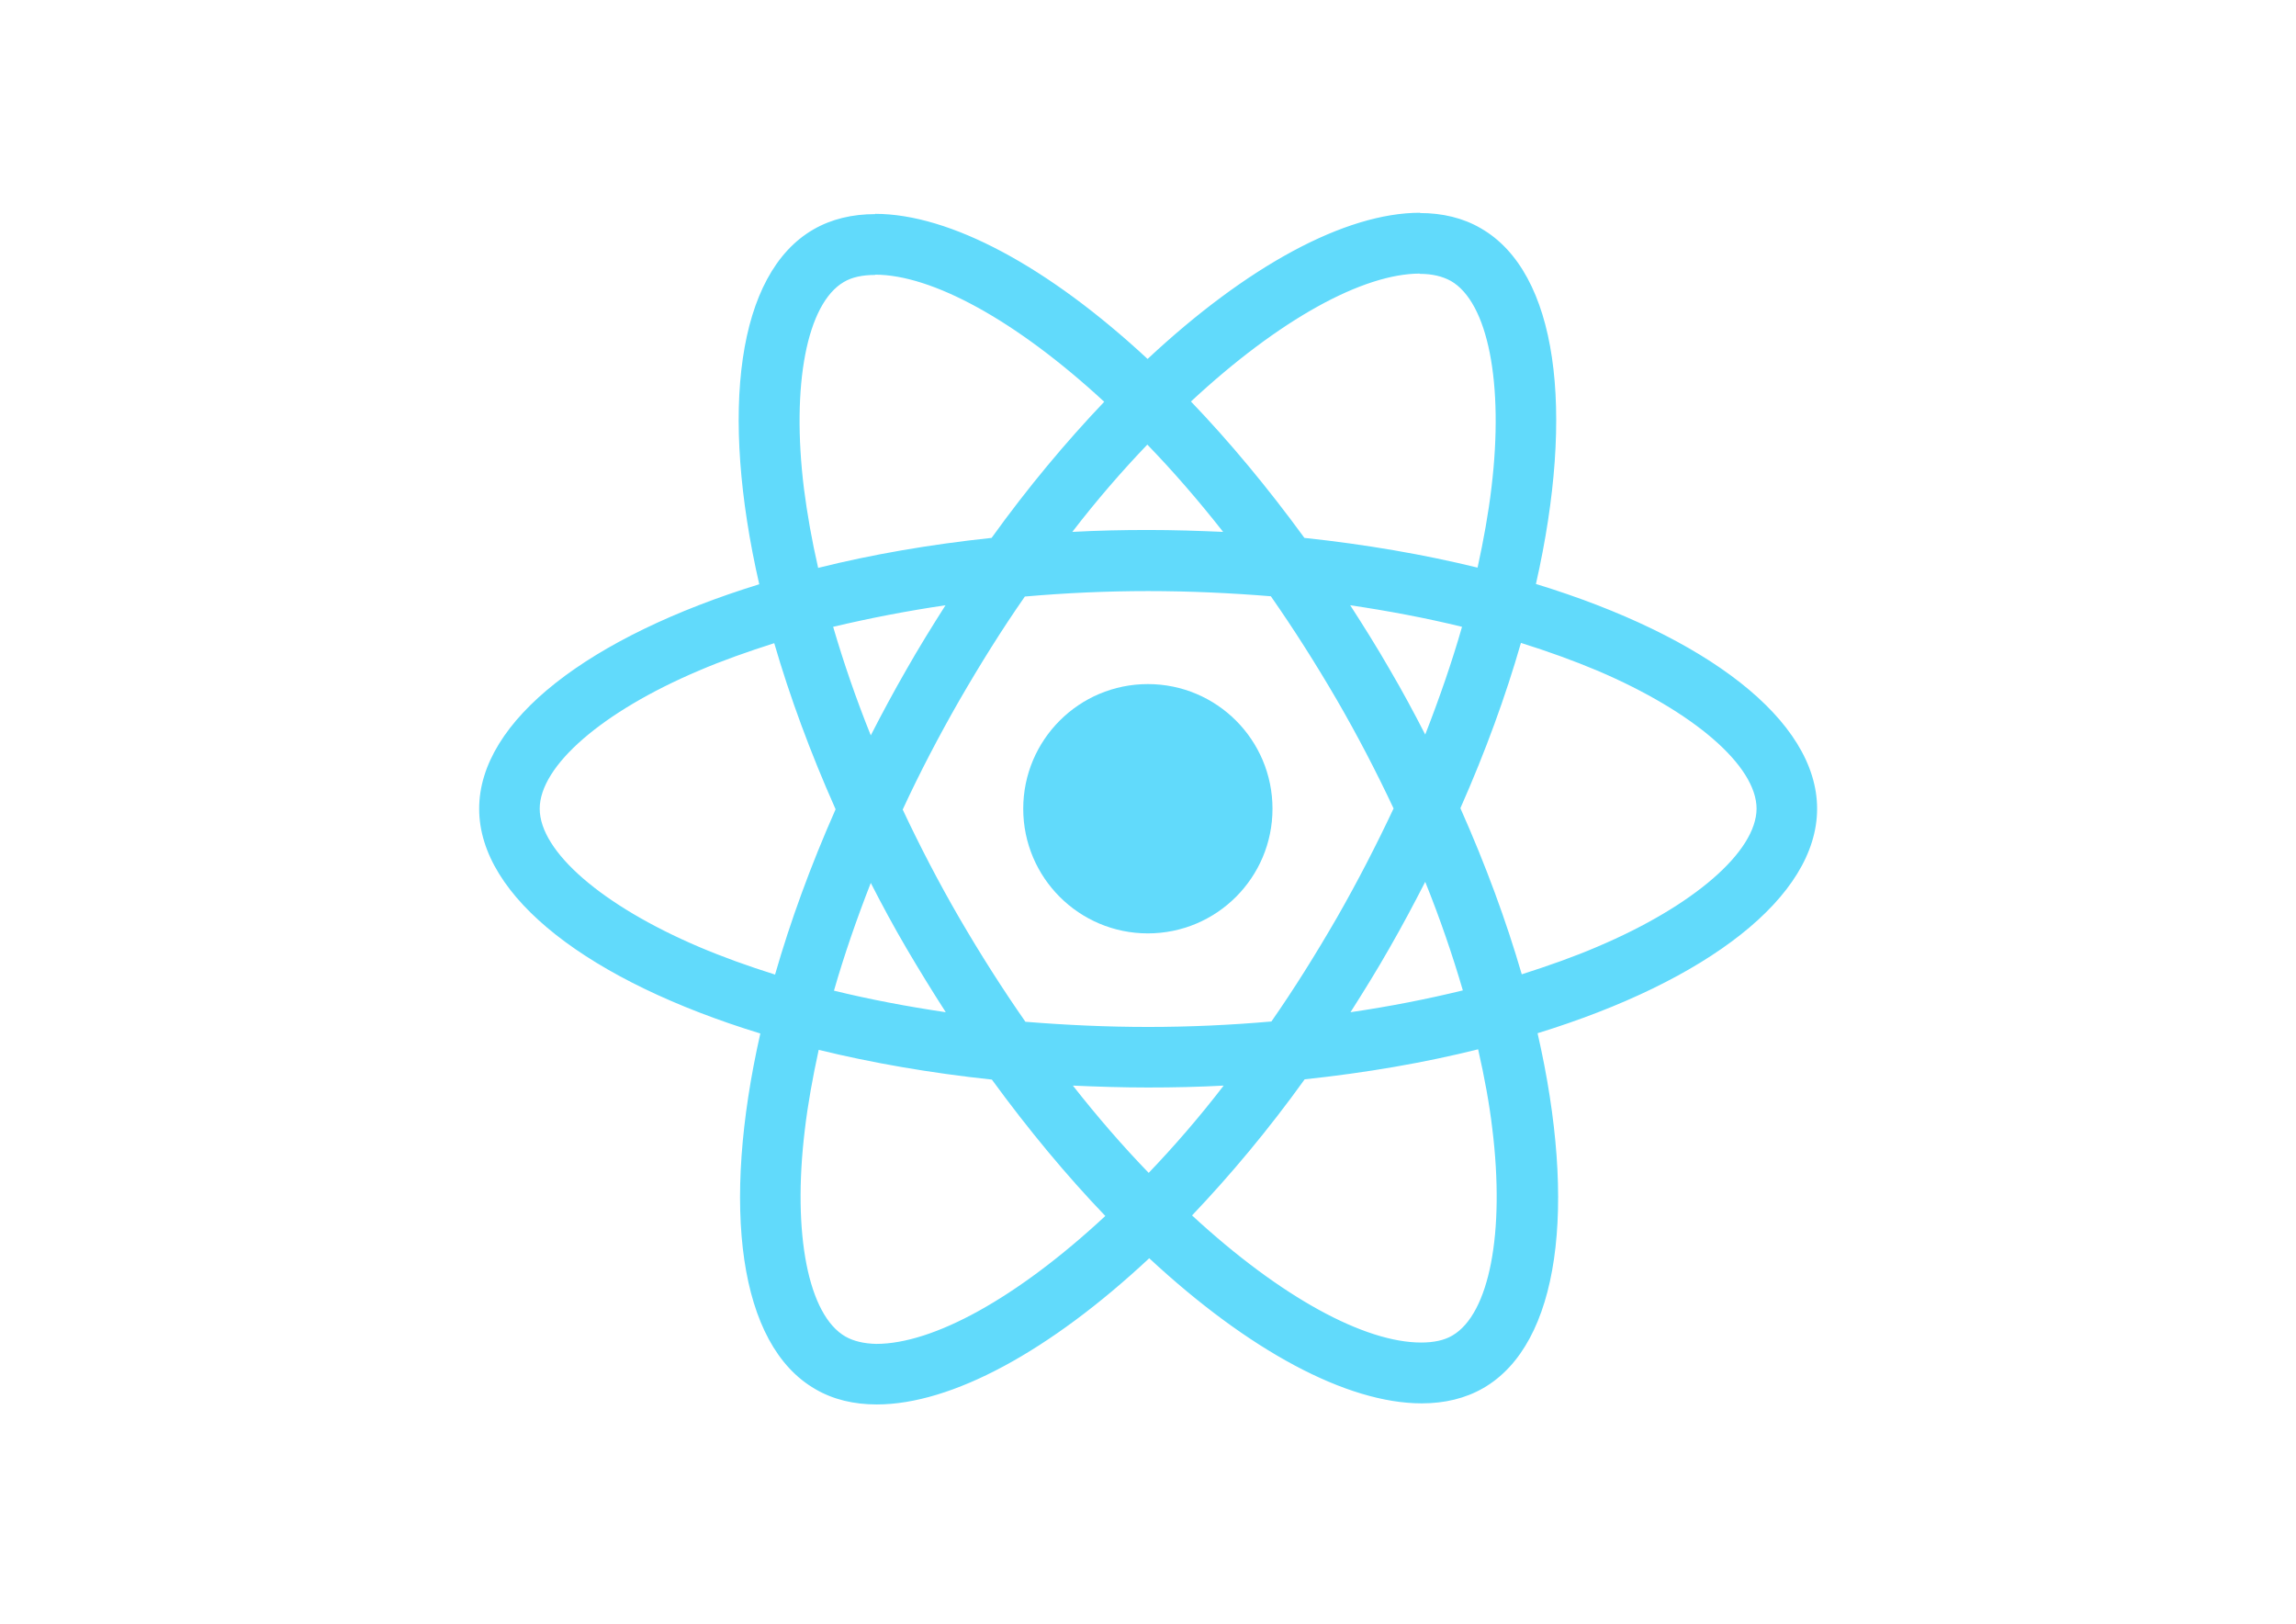
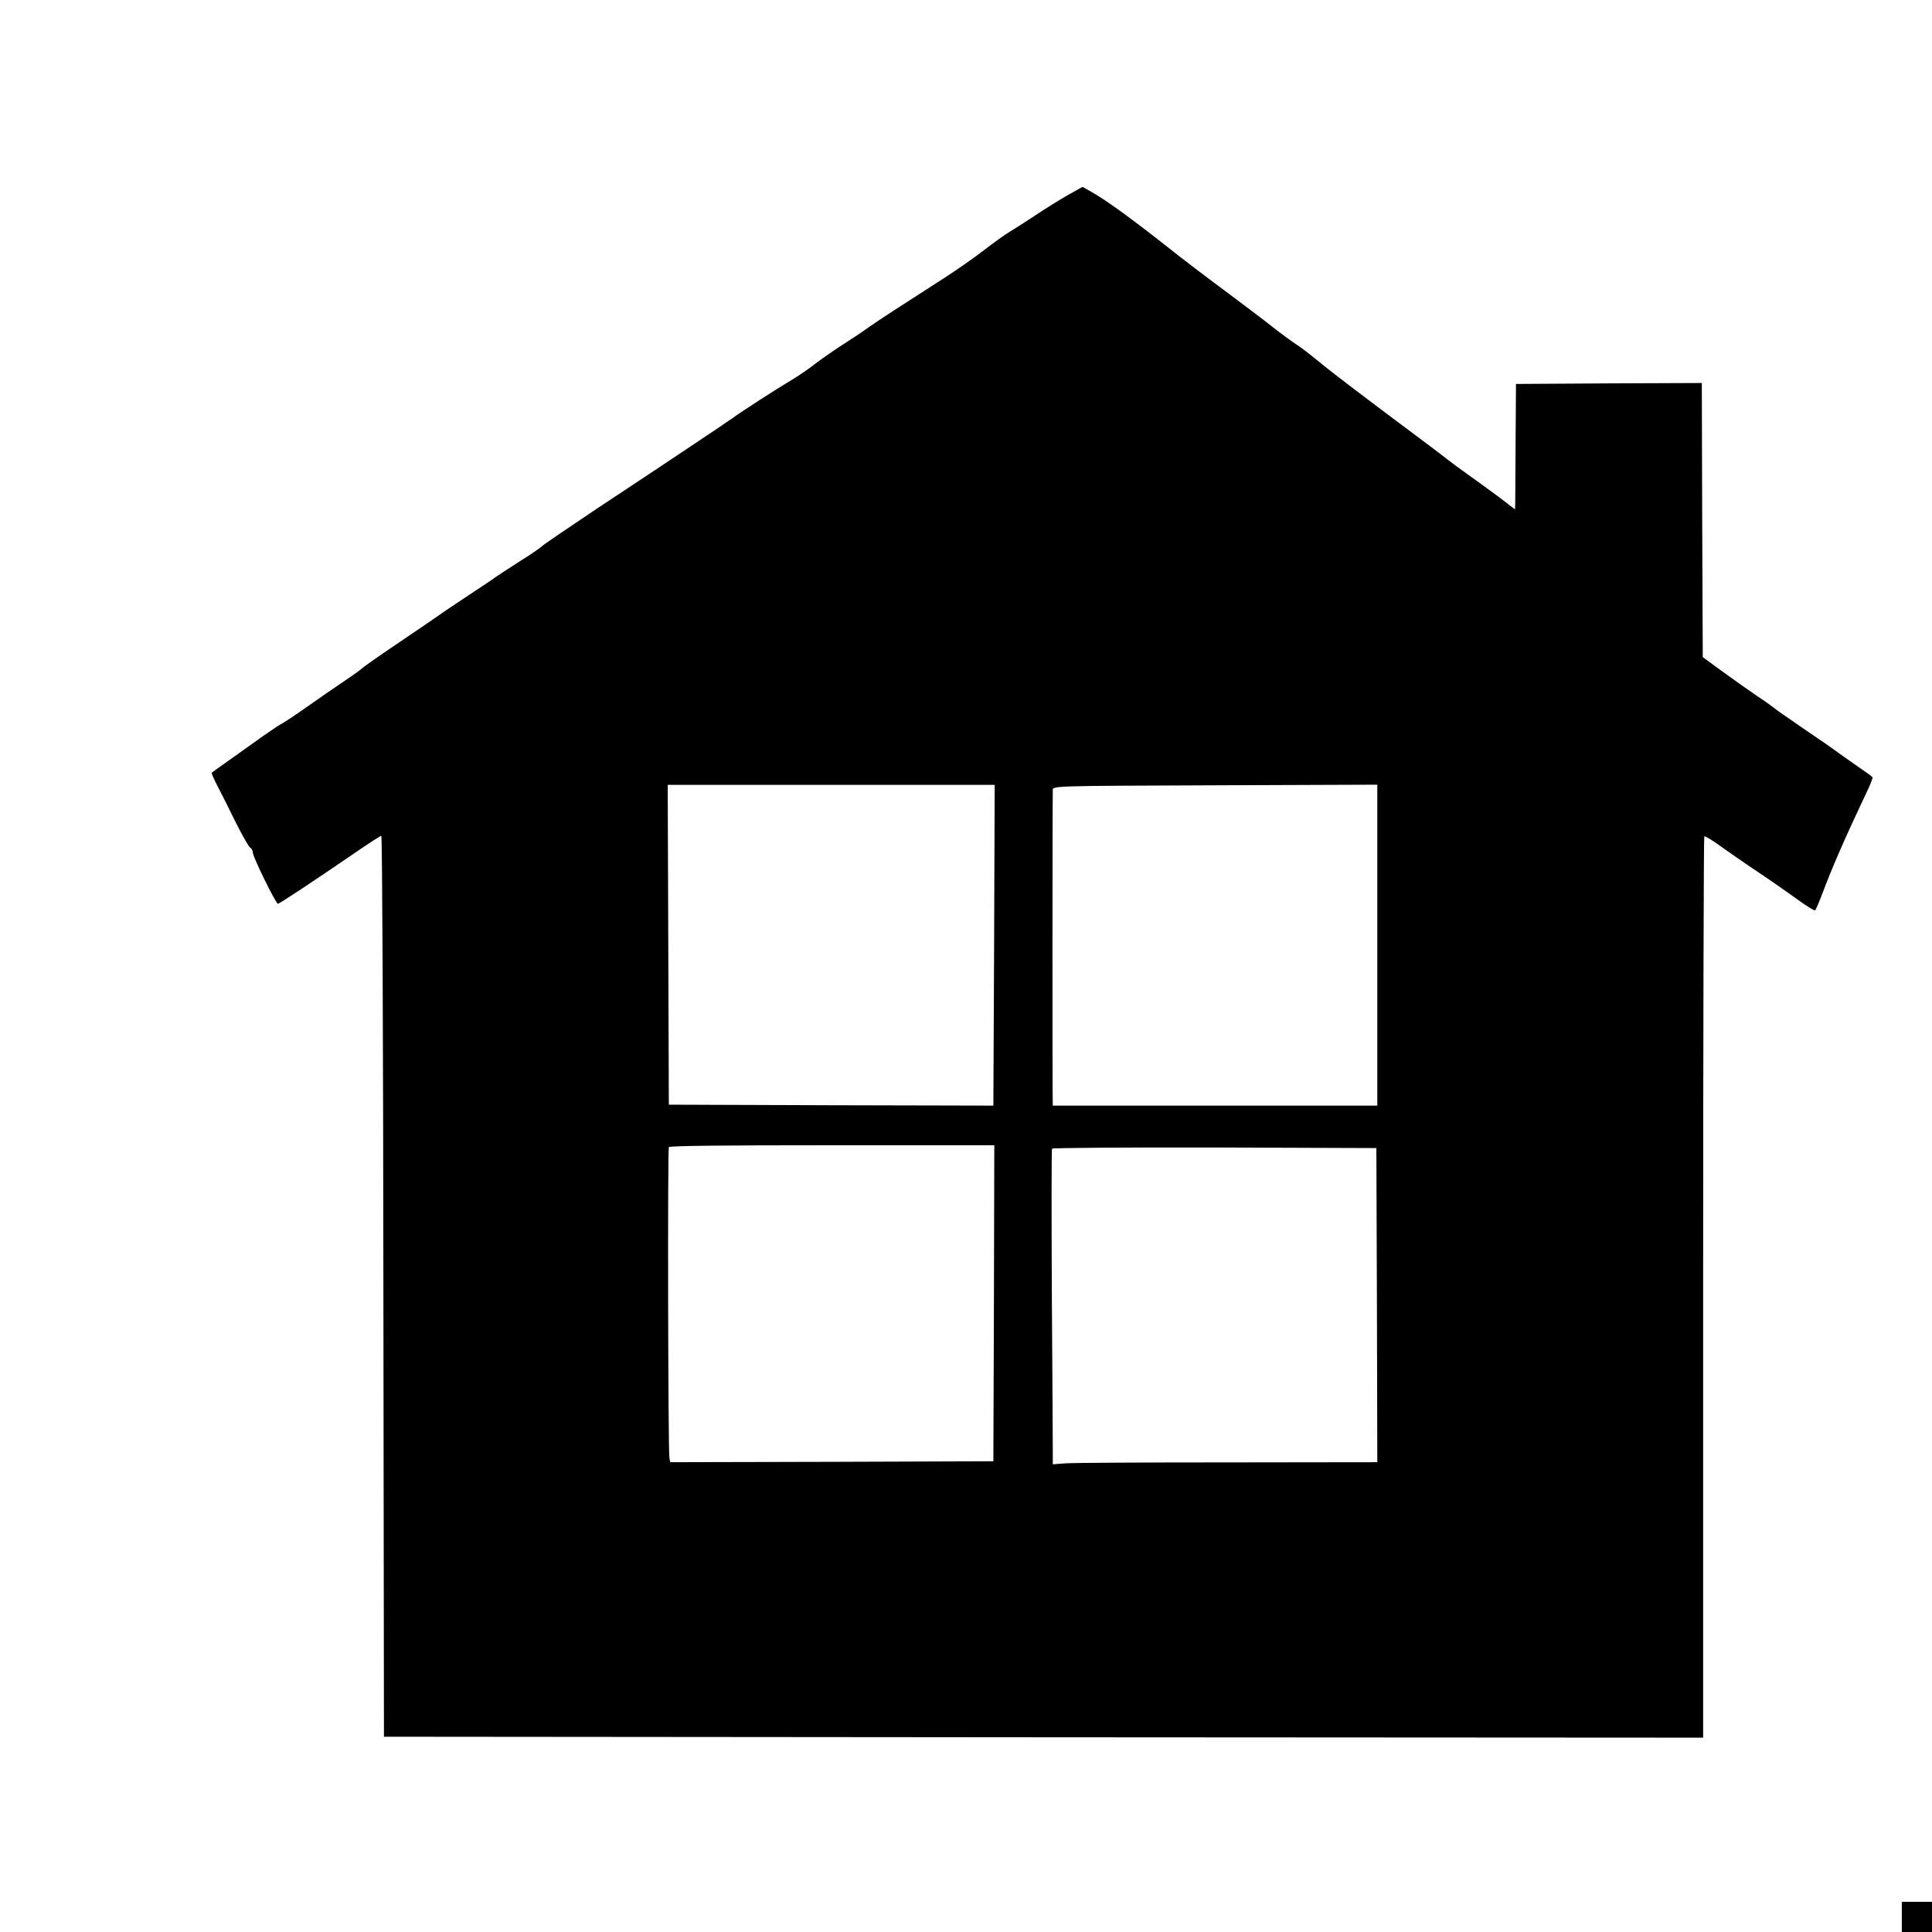
- <svg xmlns="http://www.w3.org/2000/svg" viewBox="0 0 841.9 595.3">
-   <g fill="#61DAFB">
-     <path d="M666.3 296.5c0-32.5-40.7-63.3-103.1-82.4 14.4-63.6 8-114.2-20.2-130.4-6.5-3.8-14.1-5.6-22.4-5.6v22.3c4.6 0 8.3.9 11.4 2.6 13.6 7.8 19.5 37.5 14.9 75.7-1.1 9.4-2.9 19.3-5.1 29.4-19.6-4.8-41-8.5-63.5-10.9-13.5-18.5-27.5-35.3-41.6-50 32.6-30.3 63.2-46.9 84-46.9V78c-27.5 0-63.5 19.6-99.9 53.6-36.4-33.8-72.4-53.2-99.9-53.2v22.3c20.7 0 51.4 16.5 84 46.6-14 14.7-28 31.4-41.3 49.9-22.6 2.4-44 6.1-63.6 11-2.3-10-4-19.7-5.2-29-4.7-38.2 1.1-67.9 14.6-75.8 3-1.8 6.9-2.6 11.5-2.6V78.5c-8.4 0-16 1.8-22.6 5.6-28.1 16.2-34.4 66.7-19.9 130.1-62.2 19.2-102.7 49.9-102.7 82.3 0 32.5 40.7 63.3 103.1 82.4-14.4 63.6-8 114.2 20.2 130.4 6.5 3.8 14.1 5.6 22.5 5.6 27.5 0 63.5-19.6 99.9-53.6 36.4 33.8 72.4 53.2 99.9 53.2 8.4 0 16-1.8 22.6-5.6 28.1-16.2 34.4-66.7 19.9-130.1 62-19.1 102.5-49.9 102.5-82.3zm-130.2-66.7c-3.7 12.9-8.3 26.2-13.5 39.5-4.1-8-8.4-16-13.1-24-4.6-8-9.5-15.8-14.4-23.4 14.2 2.1 27.9 4.7 41 7.9zm-45.8 106.5c-7.8 13.5-15.8 26.3-24.1 38.2-14.9 1.3-30 2-45.2 2-15.1 0-30.2-.7-45-1.9-8.3-11.9-16.4-24.6-24.2-38-7.6-13.1-14.5-26.4-20.8-39.8 6.2-13.4 13.2-26.8 20.7-39.9 7.8-13.5 15.8-26.3 24.1-38.2 14.9-1.3 30-2 45.2-2 15.1 0 30.2.7 45 1.9 8.3 11.9 16.4 24.6 24.2 38 7.6 13.1 14.5 26.4 20.8 39.8-6.3 13.4-13.2 26.8-20.7 39.9zm32.3-13c5.4 13.4 10 26.8 13.8 39.8-13.1 3.2-26.9 5.9-41.2 8 4.9-7.7 9.8-15.6 14.4-23.7 4.6-8 8.9-16.1 13-24.1zM421.2 430c-9.3-9.6-18.6-20.3-27.8-32 9 .4 18.2.7 27.5.7 9.4 0 18.7-.2 27.8-.7-9 11.7-18.3 22.4-27.5 32zm-74.4-58.9c-14.2-2.1-27.9-4.7-41-7.9 3.7-12.9 8.3-26.2 13.5-39.5 4.1 8 8.4 16 13.1 24 4.7 8 9.5 15.8 14.4 23.4zM420.7 163c9.3 9.6 18.6 20.3 27.8 32-9-.4-18.2-.7-27.5-.7-9.4 0-18.7.2-27.8.7 9-11.7 18.3-22.4 27.5-32zm-74 58.9c-4.9 7.7-9.8 15.6-14.4 23.7-4.6 8-8.9 16-13 24-5.4-13.4-10-26.8-13.8-39.8 13.1-3.1 26.9-5.8 41.2-7.9zm-90.5 125.2c-35.4-15.1-58.3-34.9-58.3-50.6 0-15.7 22.9-35.6 58.3-50.6 8.6-3.7 18-7 27.7-10.1 5.7 19.6 13.2 40 22.5 60.9-9.2 20.8-16.6 41.1-22.2 60.6-9.9-3.1-19.3-6.5-28-10.2zM310 490c-13.6-7.8-19.5-37.5-14.9-75.7 1.1-9.4 2.9-19.3 5.1-29.4 19.6 4.8 41 8.5 63.5 10.9 13.5 18.5 27.5 35.3 41.6 50-32.6 30.3-63.2 46.9-84 46.9-4.5-.1-8.3-1-11.3-2.7zm237.2-76.2c4.7 38.2-1.1 67.9-14.6 75.8-3 1.8-6.9 2.6-11.5 2.6-20.7 0-51.4-16.5-84-46.6 14-14.7 28-31.4 41.3-49.9 22.6-2.4 44-6.1 63.6-11 2.3 10.1 4.1 19.8 5.2 29.1zm38.5-66.7c-8.6 3.7-18 7-27.7 10.1-5.7-19.6-13.2-40-22.5-60.9 9.2-20.8 16.6-41.1 22.2-60.6 9.9 3.1 19.3 6.5 28.1 10.2 35.4 15.1 58.3 34.9 58.3 50.6-.1 15.7-23 35.6-58.4 50.6zM320.8 78.4z" />
-     <circle cx="420.9" cy="296.5" r="45.7" />
-     <path d="M520.5 78.1z" />
+ <svg xmlns="http://www.w3.org/2000/svg" version="1.0" width="1024pt" height="1024pt" viewBox="0 0 1024 1024" preserveAspectRatio="xMidYMid meet">
+   <g transform="translate(0,1024) scale(0.1,-0.1)" fill="#000000" stroke="none">
+     <path d="M5658 9205 c-42 -24 -119 -72 -170 -106 -51 -34 -114 -74 -139 -89 -26 -16 -86 -59 -135 -97 -49 -38 -141 -102 -204 -143 -251 -161 -357 -230 -405 -264 -27 -20 -93 -64 -145 -97 -52 -34 -118 -80 -147 -103 -28 -22 -82 -59 -119 -81 -79 -47 -268 -169 -304 -196 -34 -25 -395 -266 -725 -484 -148 -99 -279 -188 -290 -198 -11 -11 -65 -48 -120 -82 -55 -35 -113 -73 -130 -85 -16 -12 -79 -54 -140 -94 -60 -40 -137 -91 -170 -115 -33 -23 -130 -89 -216 -147 -86 -58 -164 -113 -175 -122 -10 -10 -50 -39 -89 -65 -38 -25 -128 -87 -200 -138 -71 -50 -137 -94 -146 -97 -8 -4 -50 -32 -93 -62 -42 -30 -120 -86 -174 -124 -53 -38 -99 -70 -100 -72 -2 -1 10 -29 26 -61 17 -32 61 -119 97 -193 37 -74 74 -139 81 -143 8 -4 14 -16 14 -25 -1 -22 122 -272 133 -272 9 0 182 115 416 275 68 47 128 85 132 85 5 0 10 -1050 11 -2387 l3 -2388 3496 -3 3496 -2 0 2385 c0 1312 3 2388 6 2392 4 3 44 -21 89 -54 46 -32 96 -68 112 -78 16 -11 39 -27 51 -35 12 -8 46 -31 76 -51 30 -20 98 -68 153 -107 54 -40 102 -70 106 -67 4 2 22 44 40 92 48 129 124 303 228 522 23 47 39 88 37 91 -2 4 -35 28 -72 53 -37 26 -86 60 -108 76 -22 17 -107 76 -190 132 -82 56 -152 105 -155 109 -3 3 -43 32 -90 63 -47 32 -130 91 -185 131 l-100 73 -3 727 -2 726 -493 -2 -492 -3 -2 -300 c-1 -165 -2 -315 -2 -333 l-1 -32 -82 63 c-46 34 -120 88 -165 120 -45 32 -93 67 -105 77 -13 11 -153 117 -313 236 -159 119 -327 247 -372 285 -45 37 -99 79 -120 92 -21 13 -81 57 -133 98 -52 41 -169 129 -260 197 -91 67 -196 148 -235 178 -223 177 -356 274 -435 322 -39 23 -71 42 -73 41 -1 0 -37 -21 -79 -44z m-389 -3975 l-4 -850 -860 2 -860 3 -3 848 -3 847 866 0 867 0 -3 -850z m2031 1 l0 -851 -860 0 -860 0 -1 83 c-1 72 -1 1526 1 1584 0 29 -46 27 913 31 l807 3 0 -850z m-2032 -1898 l-3 -838 -856 -3 -857 -2 -4 24 c-7 37 -10 1634 -3 1646 4 7 295 10 866 10 l859 0 -2 -837z m2030 -10 l2 -833 -792 -1 c-436 0 -823 -2 -860 -5 l-68 -5 0 68 c0 37 -2 412 -5 832 -2 420 -2 768 1 773 3 4 391 7 862 6 l857 -3 3 -832z" />
+     <path d="M10080 80 l0 -80 80 0 80 0 0 80 0 80 -80 0 -80 0 0 -80z" />
  </g>
</svg>
